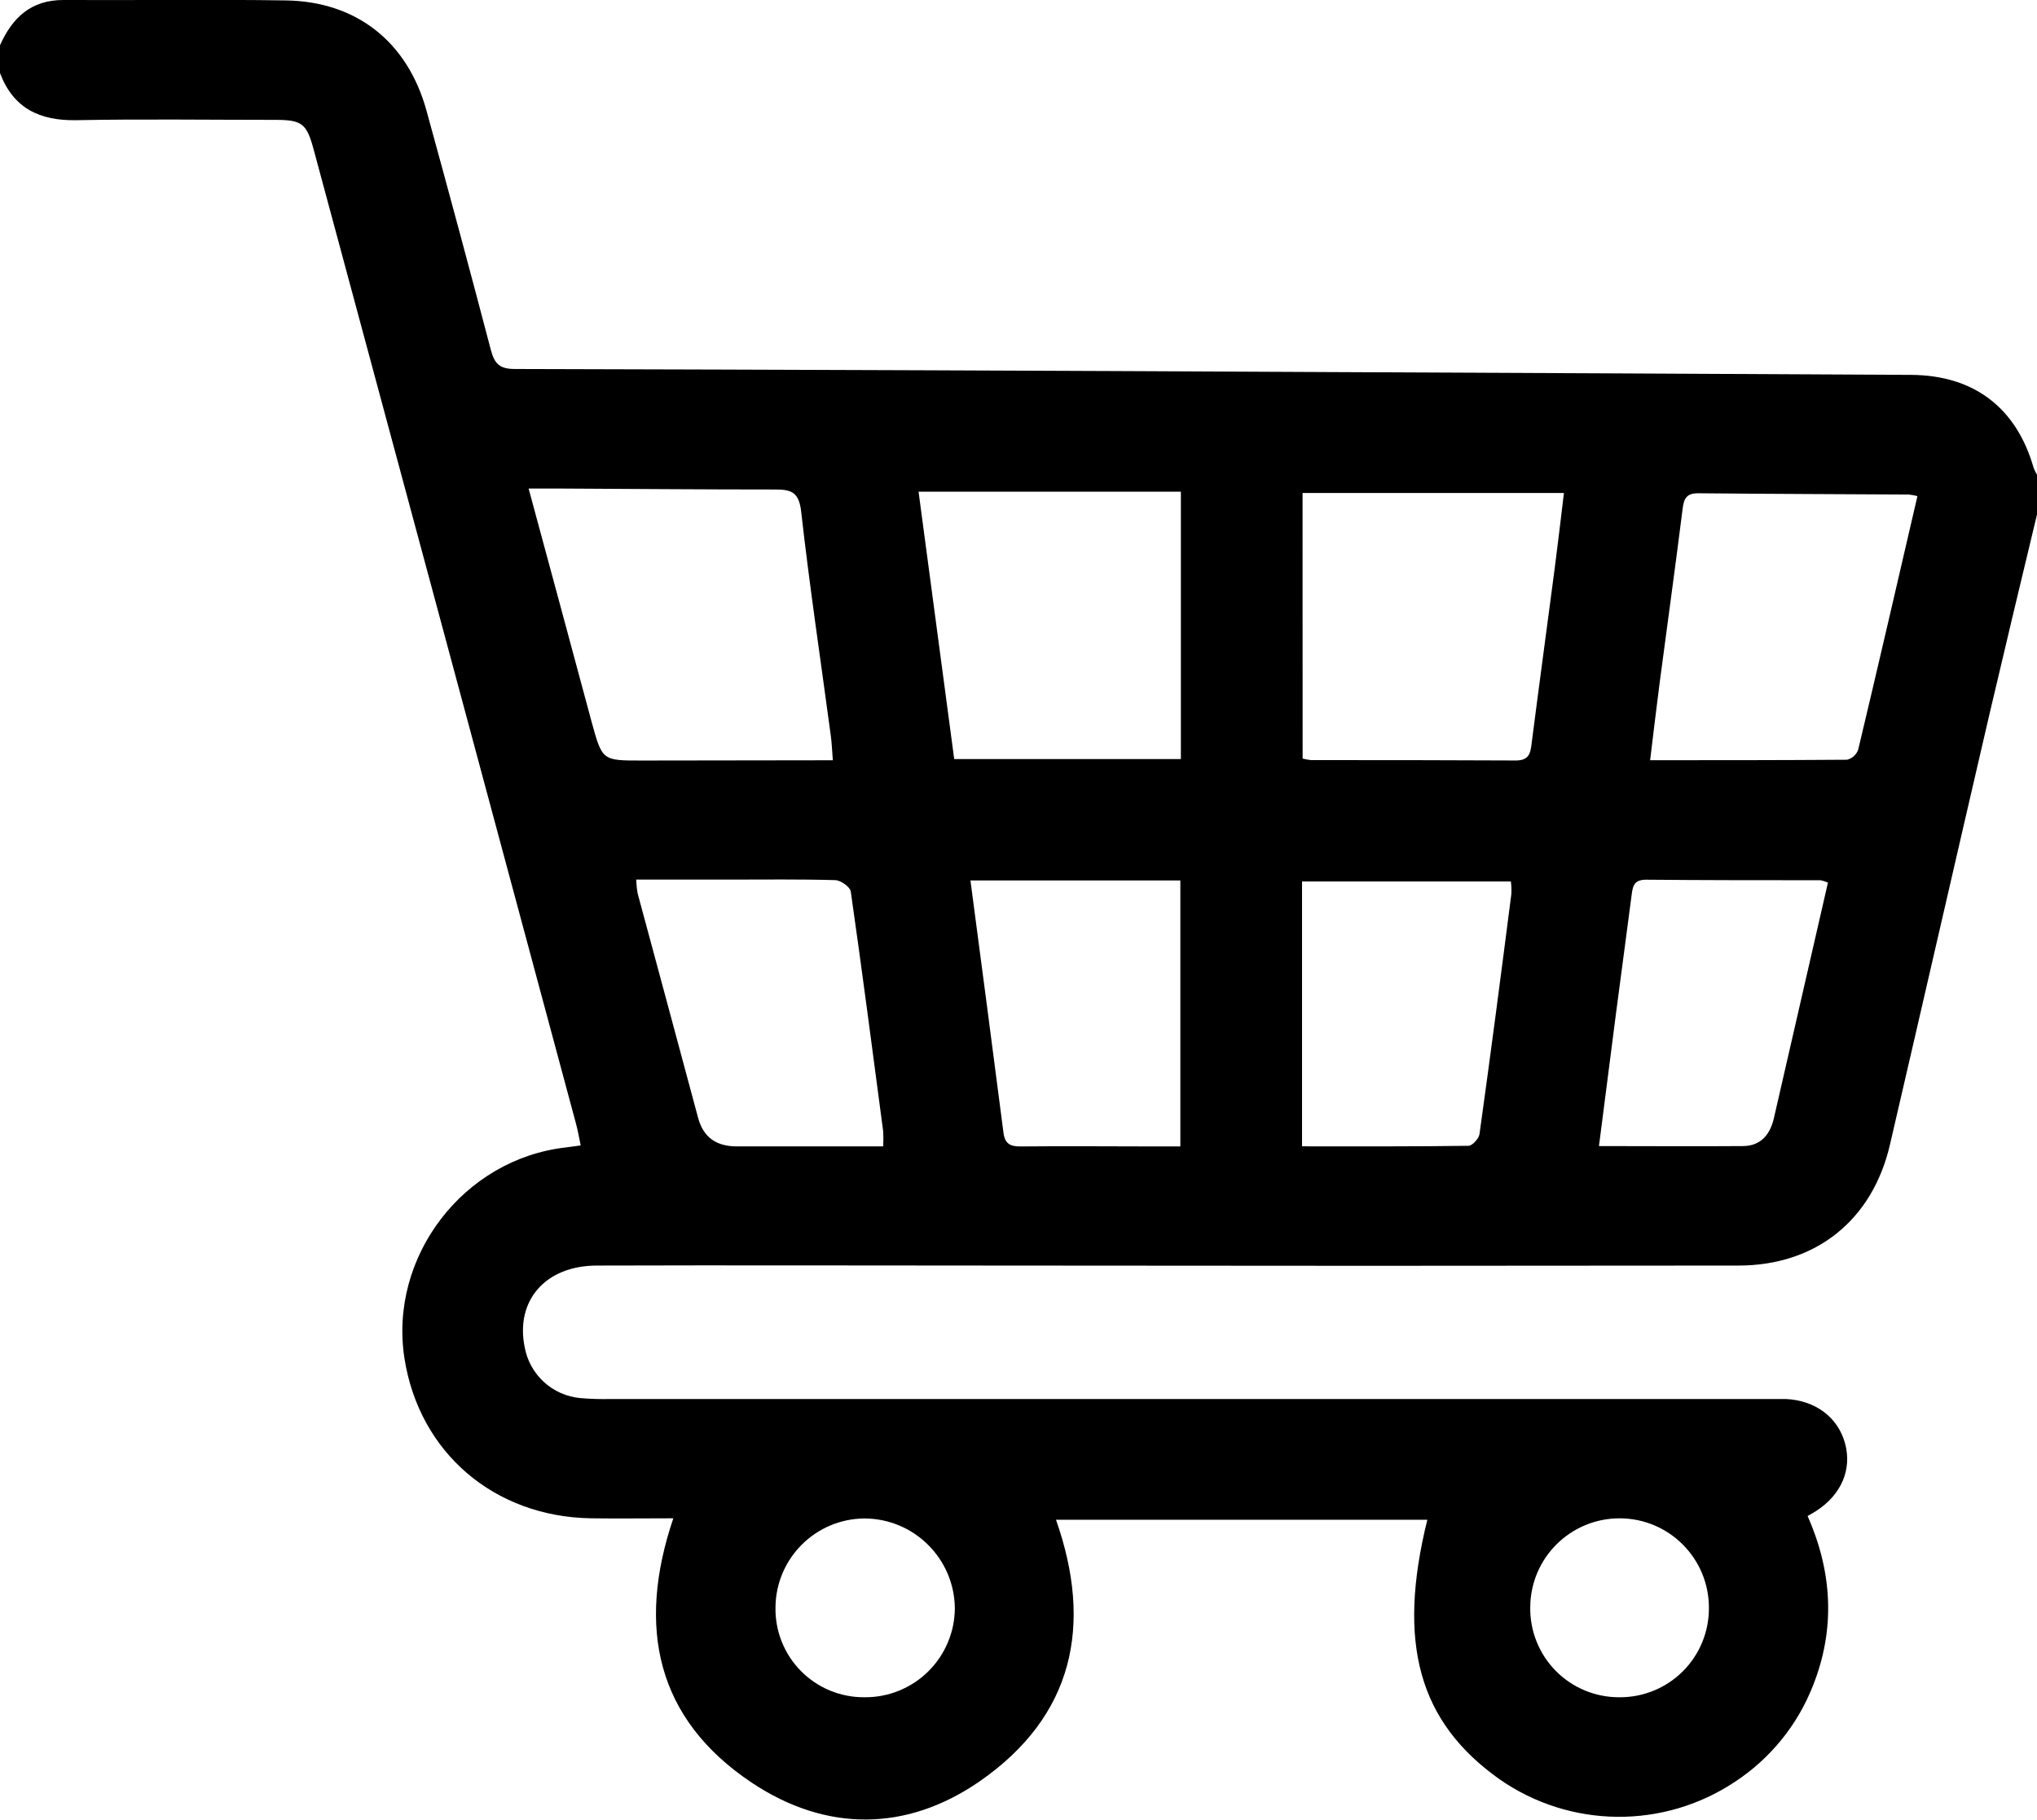
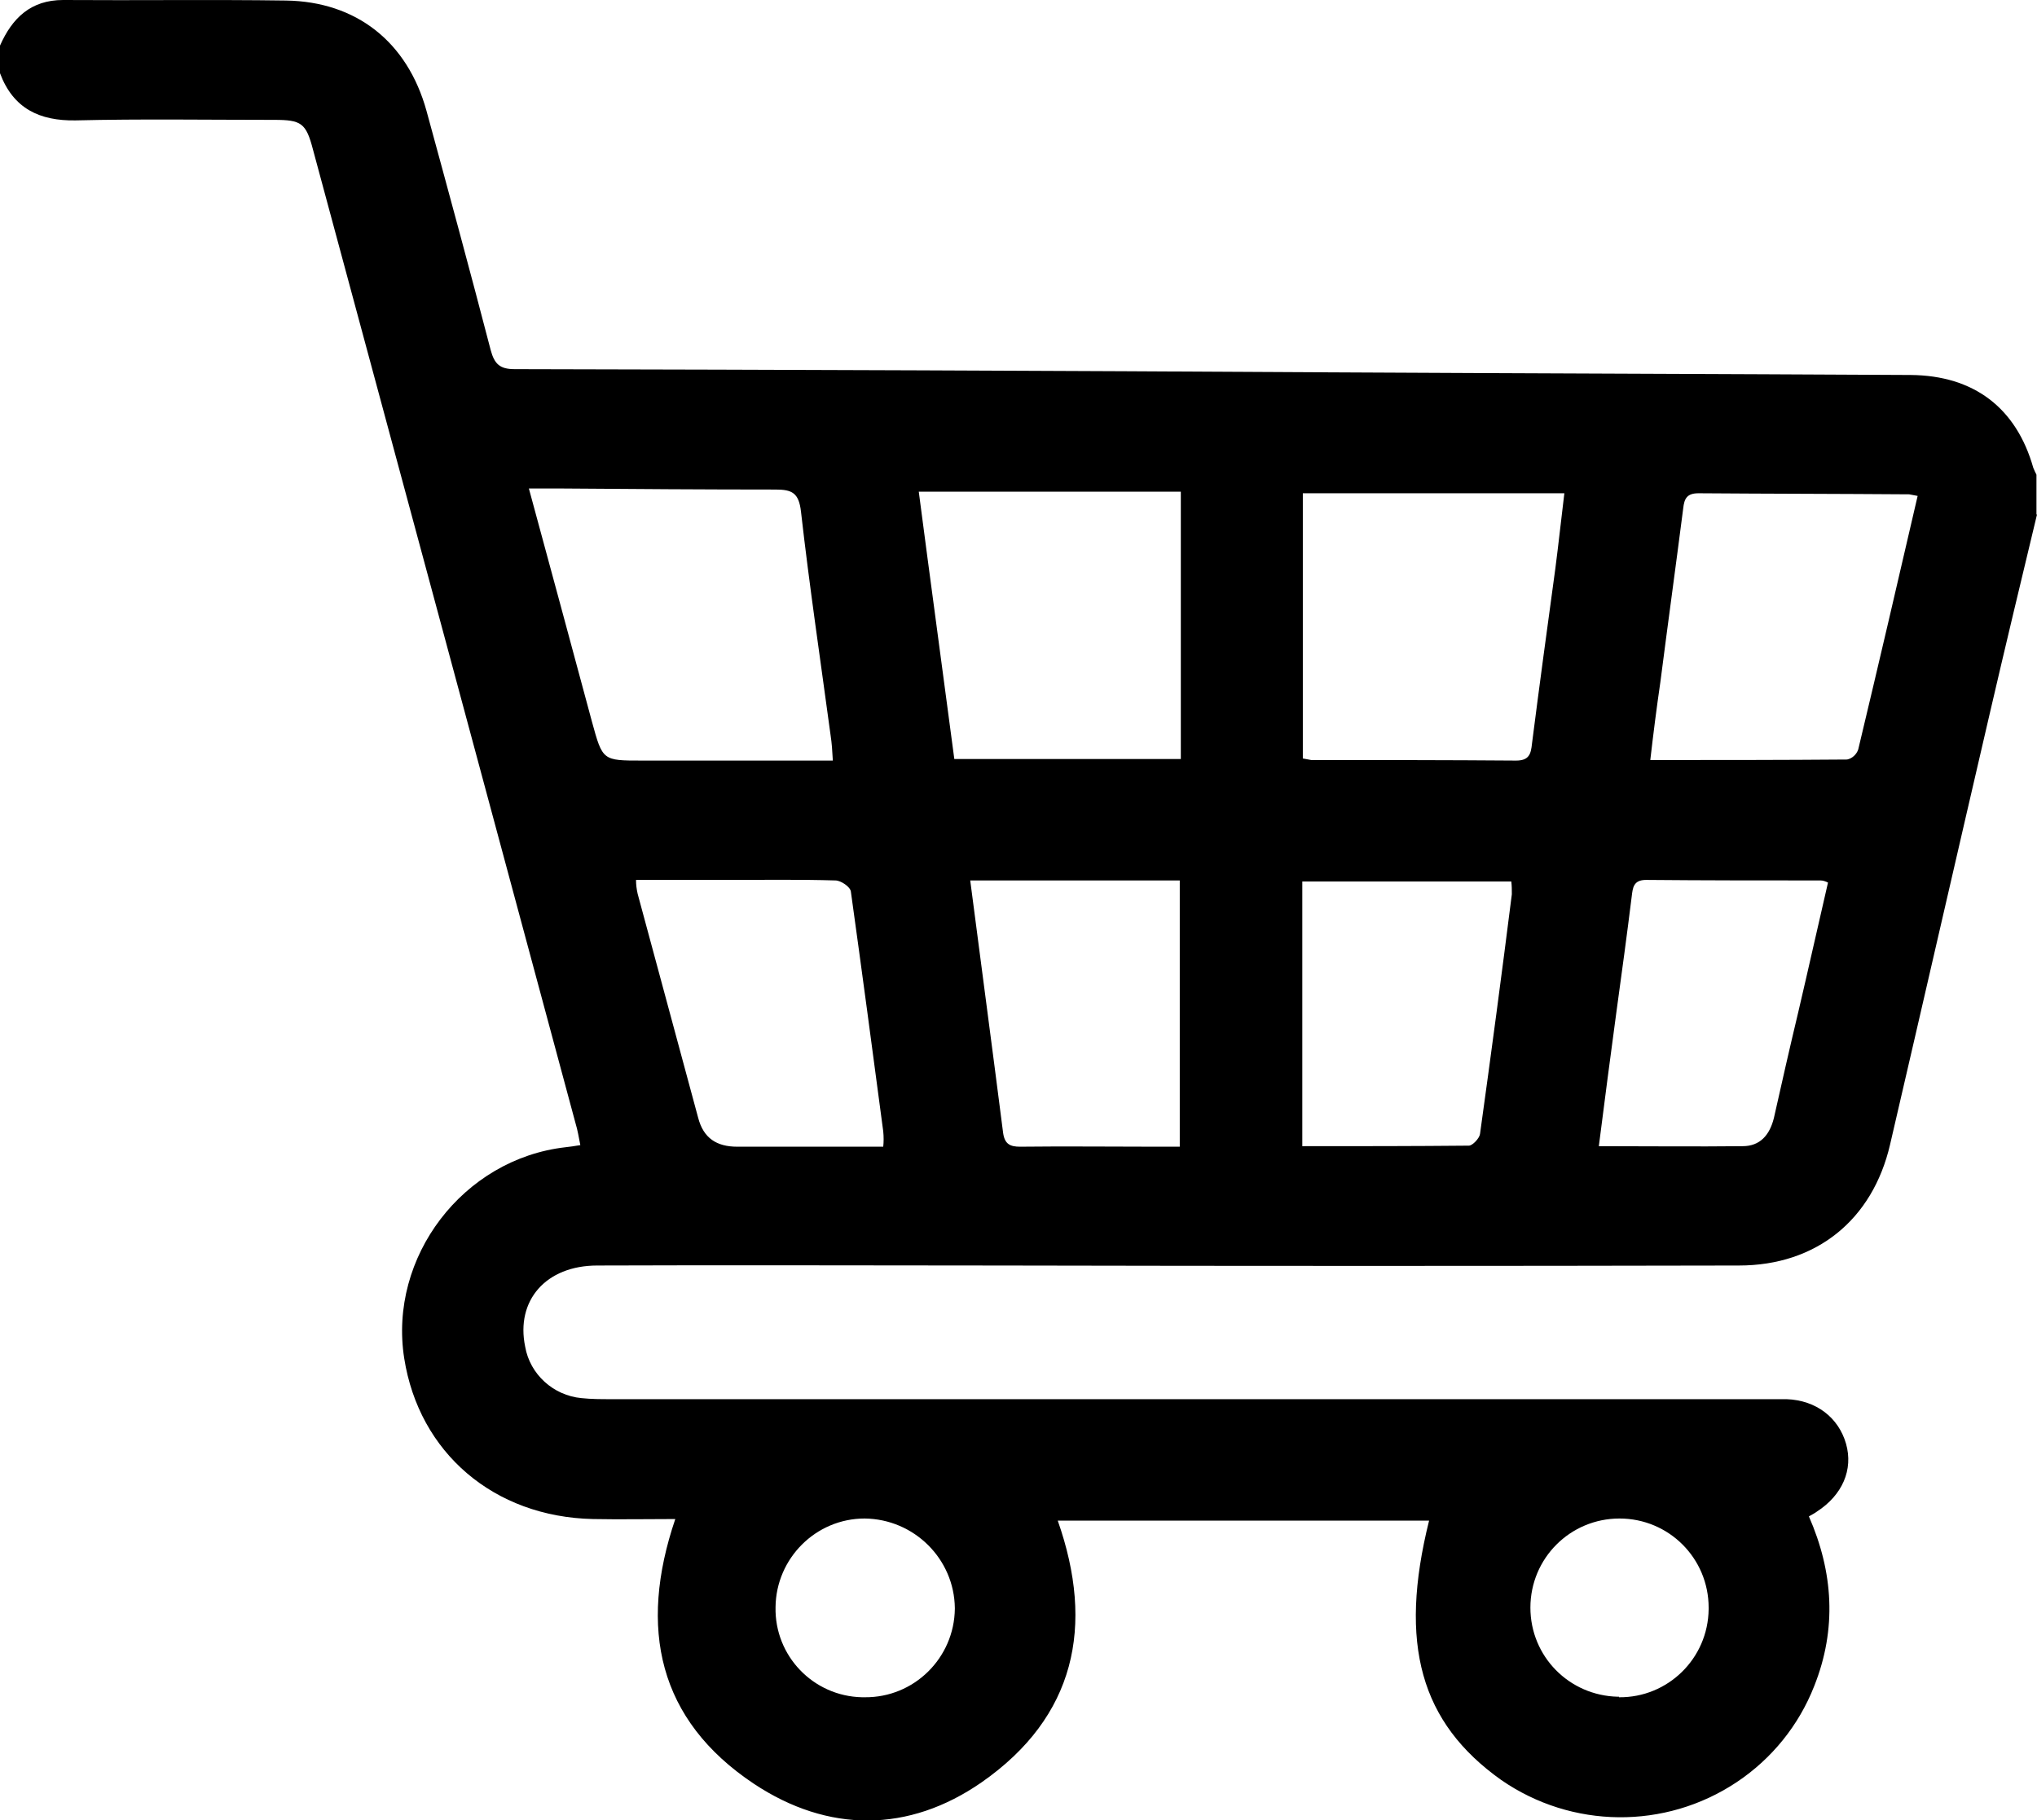
- <svg xmlns="http://www.w3.org/2000/svg" viewBox="0 0 384 343.01">
-   <g id="Layer_2" data-name="Layer 2">
-     <g id="Layer_1-2" data-name="Layer 1">
-       <path d="M384,97c-3,12.49-6,25-8.92,37.47-6.3,27.11-12.5,54.23-18.8,81.34C353,230,342.37,238.59,327.75,238.61q-69.75.09-139.48,0c-25.25,0-50.49-.08-75.74,0-9.68,0-15.39,6.57-13.63,15.34a11.75,11.75,0,0,0,10.55,9.65,52.59,52.59,0,0,0,5.62.17H333.28c1.13,0,2.25,0,3.38,0,5.57.25,9.83,3.46,11.16,8.38s-.71,9.71-5.53,12.78c-.41.26-.84.5-1.53.9,4.64,10.53,5.28,21.24,1,32a38.44,38.44,0,0,1-14.64,18.07,39.41,39.41,0,0,1-44.41-.42c-15.22-10.77-19.41-25.61-13.64-48.94h-70c7,19.89,3.31,37-14.33,49.27-13.81,9.58-29,9.63-43,.31-18-12-21.76-29.33-14.81-49.86-5.4,0-10.47.07-15.54,0-18.26-.3-32.35-12.4-35.14-30.13-3-19.14,11.1-37.61,30.4-39.79.85-.1,1.7-.23,2.82-.38-.31-1.47-.53-2.79-.88-4.08Q83.89,120,59.14,28.23c-1.33-4.95-2.2-5.63-7.26-5.63-12.5,0-25-.18-37.49.06C7.48,22.78,2.52,20.43,0,13.78V8.53C2.31,3.36,5.82,0,11.92,0c14,.07,28-.13,42,.08,13.31.21,22.9,7.82,26.47,20.75Q86.61,43.4,92.54,66c.69,2.64,1.71,3.57,4.52,3.57q76.66.19,153.34.58,54.93.24,109.85.53c11.86.06,19.87,6.2,23.11,17.51a8,8,0,0,0,.64,1.32ZM157,143.34c-.15-1.92-.2-3.27-.38-4.61-1.89-14.09-4-28.16-5.59-42.28-.41-3.55-1.73-4.17-4.84-4.16-13.47,0-26.95-.11-40.43-.18-1.92,0-3.84,0-6.11,0,4.09,15.12,8,29.54,11.88,44,2,7.28,2,7.28,9.36,7.28Zm88.56-.32a10.39,10.39,0,0,0,1.6.29c12.86,0,25.71,0,38.57.07,2.48,0,2.78-1.29,3-3.22,1.41-11,2.91-22,4.35-33,.61-4.64,1.14-9.3,1.74-14.21H245.55ZM173.16,92.7c2.25,16.92,4.49,33.66,6.72,50.41h42.73V92.7Zm137.91,50.63c12.7,0,24.91,0,37.13-.09a3,3,0,0,0,2.09-1.89c3.79-15.88,7.45-31.78,11.17-47.81a10.59,10.59,0,0,0-1.64-.3c-13.24-.08-26.48-.11-39.72-.24-2.18,0-2.66,1-2.9,2.89-1.36,10.89-2.88,21.77-4.31,32.66C312.26,133.33,311.71,138.12,311.07,143.33ZM119.94,165.84a18,18,0,0,0,.26,2.59c3.78,14.07,7.61,28.13,11.37,42.21,1,3.86,3.53,5.51,7.38,5.5h27.54a25.75,25.75,0,0,0,0-2.85c-2-15.07-3.95-30.15-6.11-45.21-.13-.86-1.89-2.11-2.91-2.14-6.73-.19-13.47-.1-20.21-.1Zm125.51,50.29c10.71,0,21,.05,31.37-.1.73,0,2-1.39,2.09-2.25,2.1-15.07,4.07-30.15,6-45.24a13.88,13.88,0,0,0-.09-2.35H245.45ZM182.94,166c2.13,16.17,4.21,31.87,6.23,47.58.27,2.06,1.26,2.59,3.22,2.57,8.49-.09,17,0,25.47,0h4.65V166Zm118.48,50.08c9.44,0,18.29.07,27.13,0,3.33,0,5.15-2.14,5.86-5.3q2.28-10,4.59-20,2.81-12.18,5.59-24.37a6,6,0,0,0-1.39-.45c-11,0-22,0-32.94-.1-2.4,0-2.49,1.46-2.71,3.13-.94,7.3-1.94,14.59-2.89,21.88C303.59,199.09,302.54,207.36,301.42,216.11ZM163,320a16.87,16.87,0,0,0,17-16.84,17.1,17.1,0,0,0-17-16.87A16.9,16.9,0,0,0,146.19,303,16.64,16.64,0,0,0,163,320Zm142.24,0a16.74,16.74,0,0,0,16.91-16.83,16.84,16.84,0,0,0-33.68-.13A16.71,16.71,0,0,0,305.19,320Z" />
+ <svg xmlns="http://www.w3.org/2000/svg" version="1.1" id="Layer_1" x="0px" y="0px" viewBox="0 0 384 343.1" style="enable-background:new 0 0 384 343.1;" xml:space="preserve">
+   <g id="Layer_2_1_">
+     <g id="Layer_1-2">
+       <g id="Layer_2-2">
+         <g id="Layer_1-2-2">
+           <path d="M384,97c-3,12.5-6,25-8.9,37.5c-6.3,27.1-12.5,54.2-18.8,81.3c-3.3,14.2-13.9,22.8-28.5,22.8c-46.5,0.1-93,0.1-139.5,0      c-25.2,0-50.5-0.1-75.7,0c-9.7,0-15.4,6.6-13.6,15.3c0.9,5.2,5.3,9.2,10.6,9.7c1.9,0.2,3.7,0.2,5.6,0.2h221.6      c5.6,0.2,9.8,3.5,11.2,8.4s-0.7,9.7-5.5,12.8c-0.4,0.3-0.8,0.5-1.5,0.9c4.6,10.5,5.3,21.2,1,32c-2.9,7.4-8,13.7-14.6,18.1      c-13.5,9-31.1,8.8-44.4-0.4c-15.2-10.8-19.4-25.6-13.6-48.9h-70c7,19.9,3.3,37-14.3,49.3c-13.8,9.6-29,9.6-43,0.3      c-18-12-21.8-29.3-14.8-49.9c-5.4,0-10.5,0.1-15.5,0C93.1,286,79,273.9,76.2,256.1c-3-19.1,11.1-37.6,30.4-39.8      c0.8-0.1,1.7-0.2,2.8-0.4c-0.3-1.5-0.5-2.8-0.9-4.1c-16.5-61.3-33-122.5-49.5-183.6c-1.3-5-2.2-5.6-7.3-5.6      c-12.5,0-25-0.2-37.5,0.1C7.5,22.8,2.5,20.5,0,13.8V8.6C2.3,3.4,5.8,0,11.9,0c14,0.1,28-0.1,42,0.1c13.3,0.2,22.9,7.8,26.5,20.8      C84.5,35.9,88.6,51,92.5,66c0.7,2.6,1.7,3.6,4.5,3.6c51.1,0.1,102.2,0.3,153.3,0.6c36.6,0.2,73.2,0.3,109.9,0.5      c11.9,0.1,19.9,6.2,23.1,17.5c0.2,0.5,0.4,0.9,0.6,1.3V97z M157,143.4c-0.1-1.9-0.2-3.3-0.4-4.6c-1.9-14.1-4-28.2-5.6-42.3      c-0.4-3.6-1.7-4.2-4.8-4.2c-13.5,0-26.9-0.1-40.4-0.2h-6.1c4.1,15.1,8,29.5,11.9,44c2,7.3,2,7.3,9.4,7.3L157,143.4z M245.6,143      c0.5,0.1,1.1,0.2,1.6,0.3c12.9,0,25.7,0,38.6,0.1c2.5,0,2.8-1.3,3-3.2c1.4-11,2.9-22,4.4-33c0.6-4.6,1.1-9.3,1.7-14.2h-49.3      L245.6,143z M173.2,92.7c2.2,16.9,4.5,33.7,6.7,50.4h42.7V92.7L173.2,92.7z M311.1,143.3c12.7,0,24.9,0,37.1-0.1      c1-0.2,1.8-1,2.1-1.9c3.8-15.9,7.5-31.8,11.2-47.8c-0.5-0.1-1.1-0.2-1.6-0.3c-13.2-0.1-26.5-0.1-39.7-0.2c-2.2,0-2.7,1-2.9,2.9      c-1.4,10.9-2.9,21.8-4.3,32.7C312.3,133.4,311.7,138.1,311.1,143.3L311.1,143.3z M119.9,165.9c0,0.9,0.1,1.7,0.3,2.6      c3.8,14.1,7.6,28.1,11.4,42.2c1,3.9,3.5,5.5,7.4,5.5h27.5c0.1-0.9,0.1-1.9,0-2.9c-2-15.1-4-30.1-6.1-45.2      c-0.1-0.9-1.9-2.1-2.9-2.1c-6.7-0.2-13.5-0.1-20.2-0.1H119.9z M245.5,216.1c10.7,0,21,0,31.4-0.1c0.7,0,2-1.4,2.1-2.2      c2.1-15.1,4.1-30.1,6-45.2c0-0.8,0-1.6-0.1-2.4h-39.4L245.5,216.1z M182.9,166c2.1,16.2,4.2,31.9,6.2,47.6      c0.3,2.1,1.3,2.6,3.2,2.6c8.5-0.1,17,0,25.5,0h4.6V166H182.9z M301.4,216.1c9.4,0,18.3,0.1,27.1,0c3.3,0,5.1-2.1,5.9-5.3      c1.5-6.7,3-13.3,4.6-20c1.9-8.1,3.7-16.2,5.6-24.4c-0.4-0.2-0.9-0.4-1.4-0.4c-11,0-22,0-32.9-0.1c-2.4,0-2.5,1.5-2.7,3.1      c-0.9,7.3-1.9,14.6-2.9,21.9C303.6,199.1,302.5,207.4,301.4,216.1L301.4,216.1z M163,320c9.3,0.1,16.9-7.4,17-16.7c0,0,0,0,0,0      v-0.1c-0.1-9.3-7.7-16.8-17-16.9c-9.2,0-16.7,7.5-16.8,16.7c-0.2,9.2,7.1,16.8,16.3,17c0,0,0,0,0,0H163z M305.2,320      c9.2,0.1,16.8-7.3,16.9-16.6c0,0,0,0,0,0v-0.3c0-9.3-7.5-16.8-16.8-16.8c-9.3,0-16.8,7.5-16.8,16.8c0,9.2,7.3,16.6,16.5,16.8      H305.2z" />
+         </g>
+       </g>
    </g>
  </g>
</svg>
